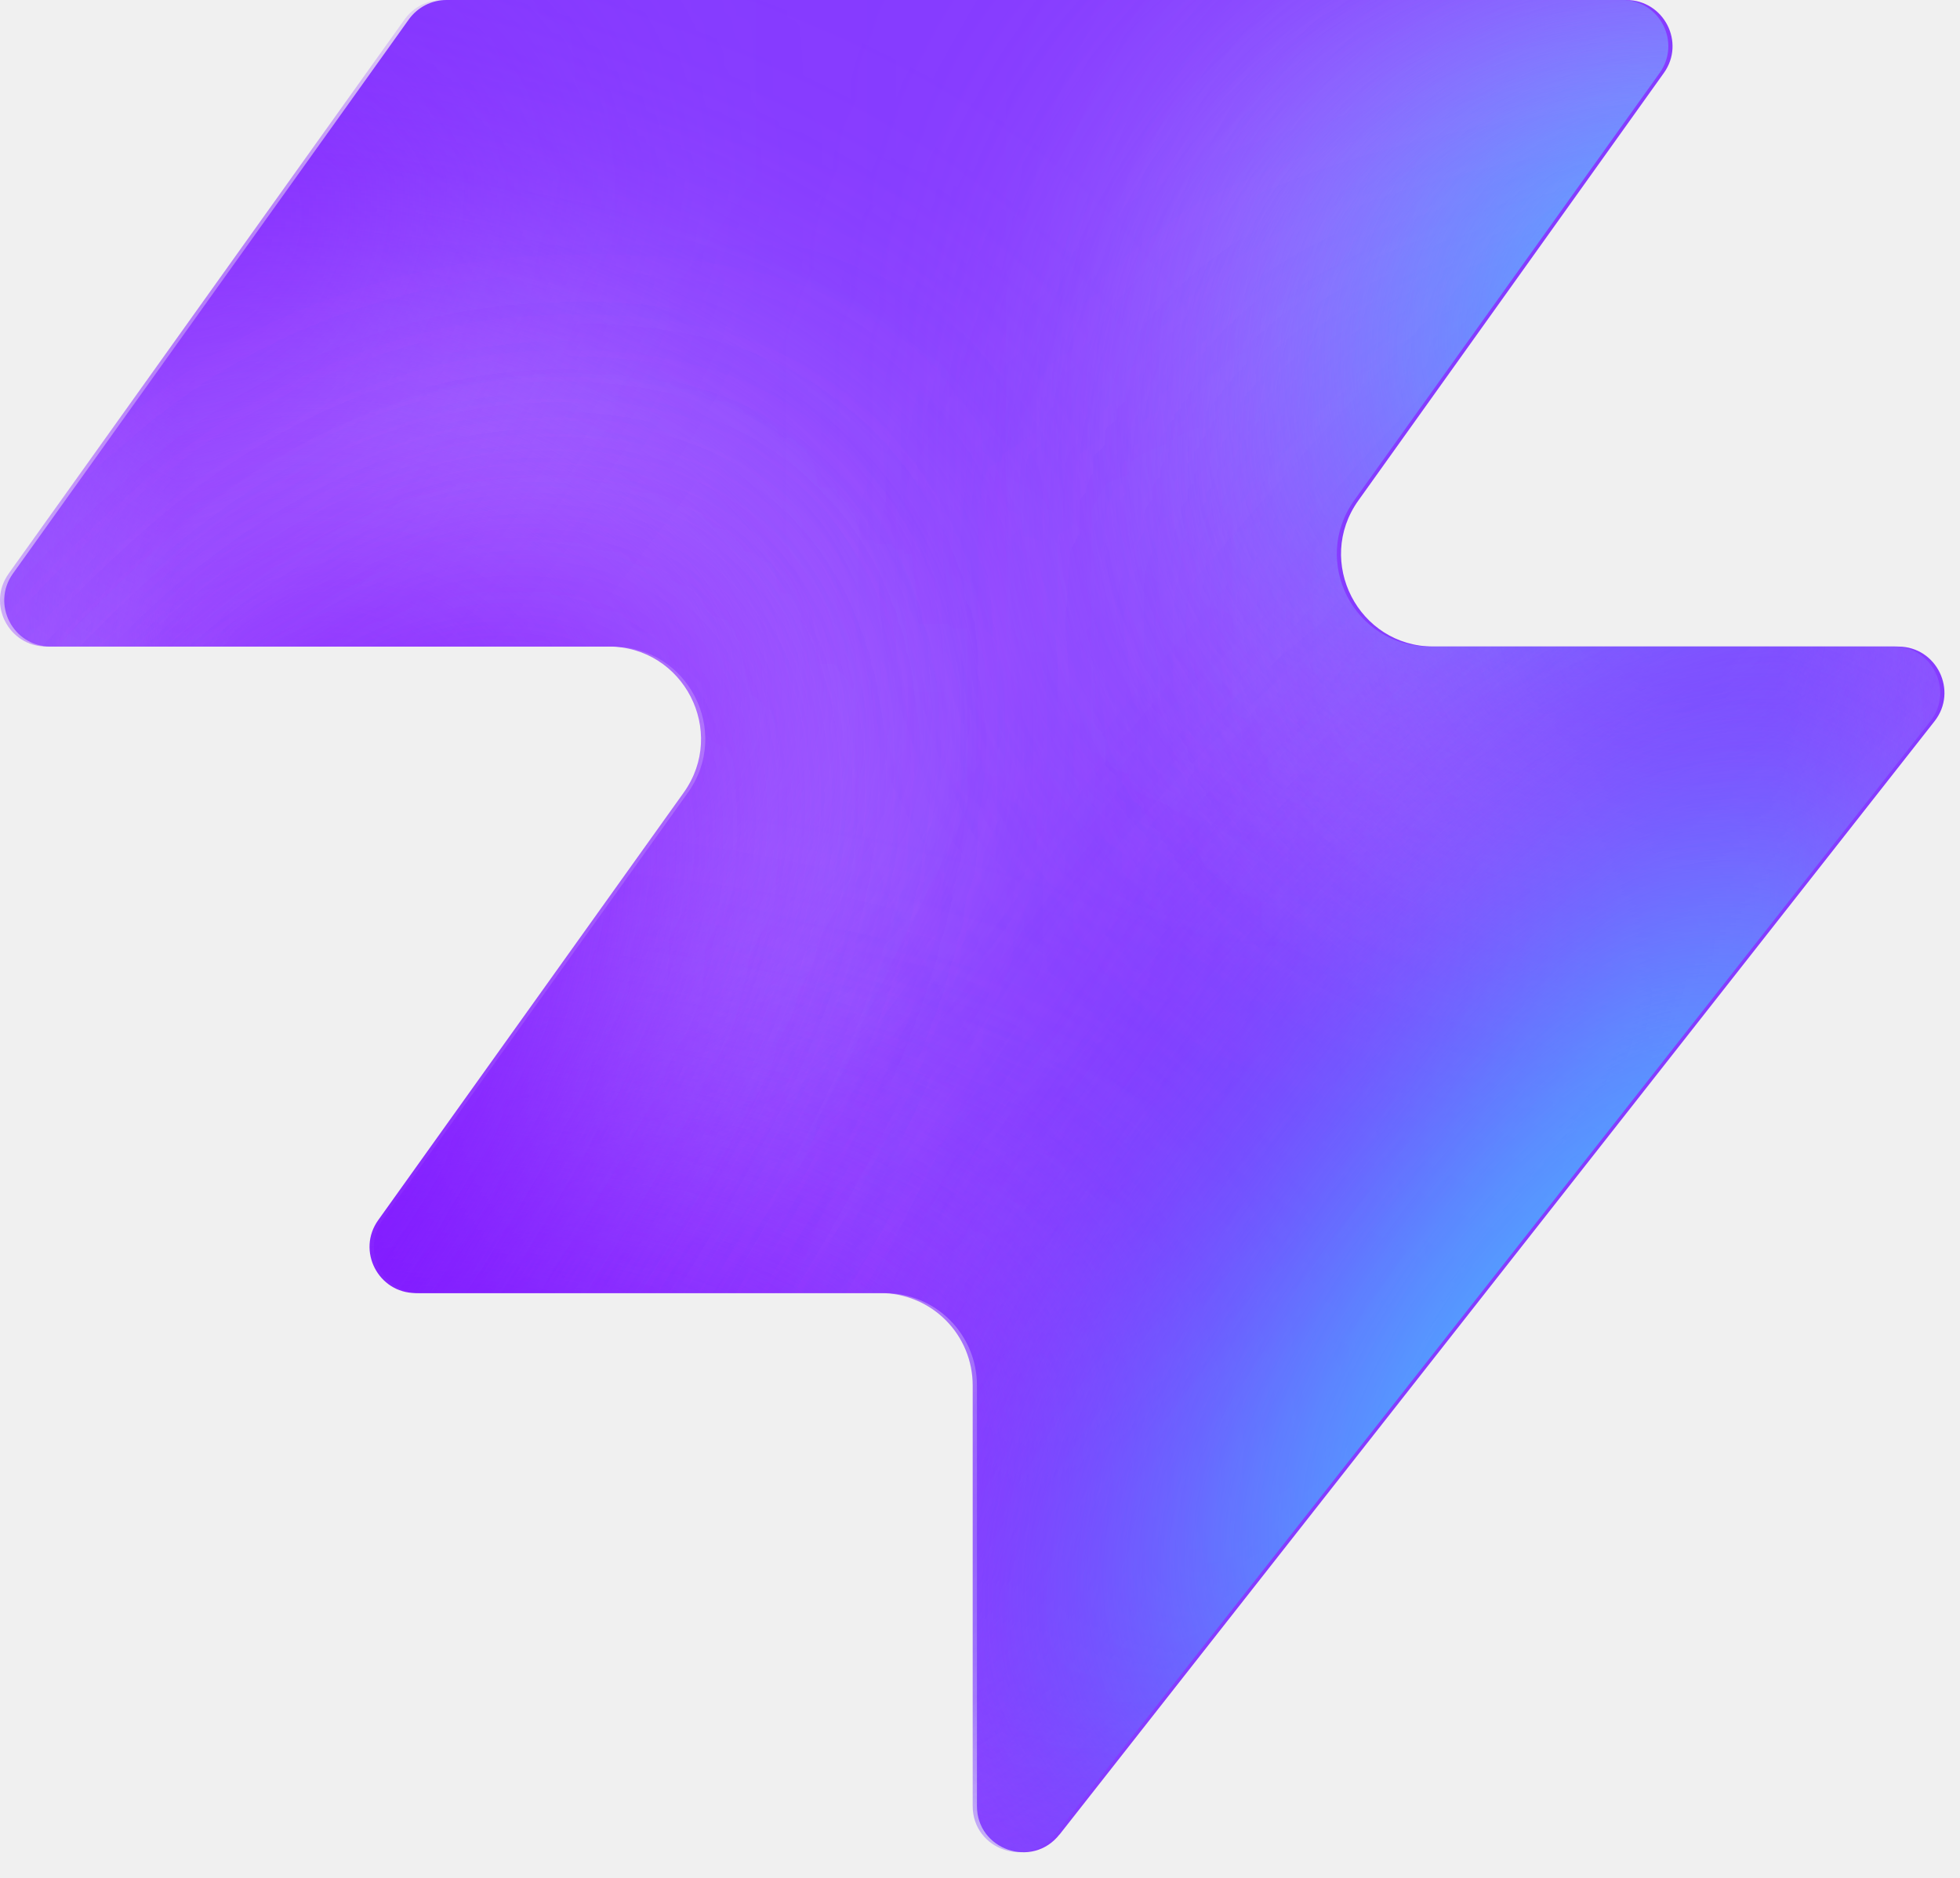
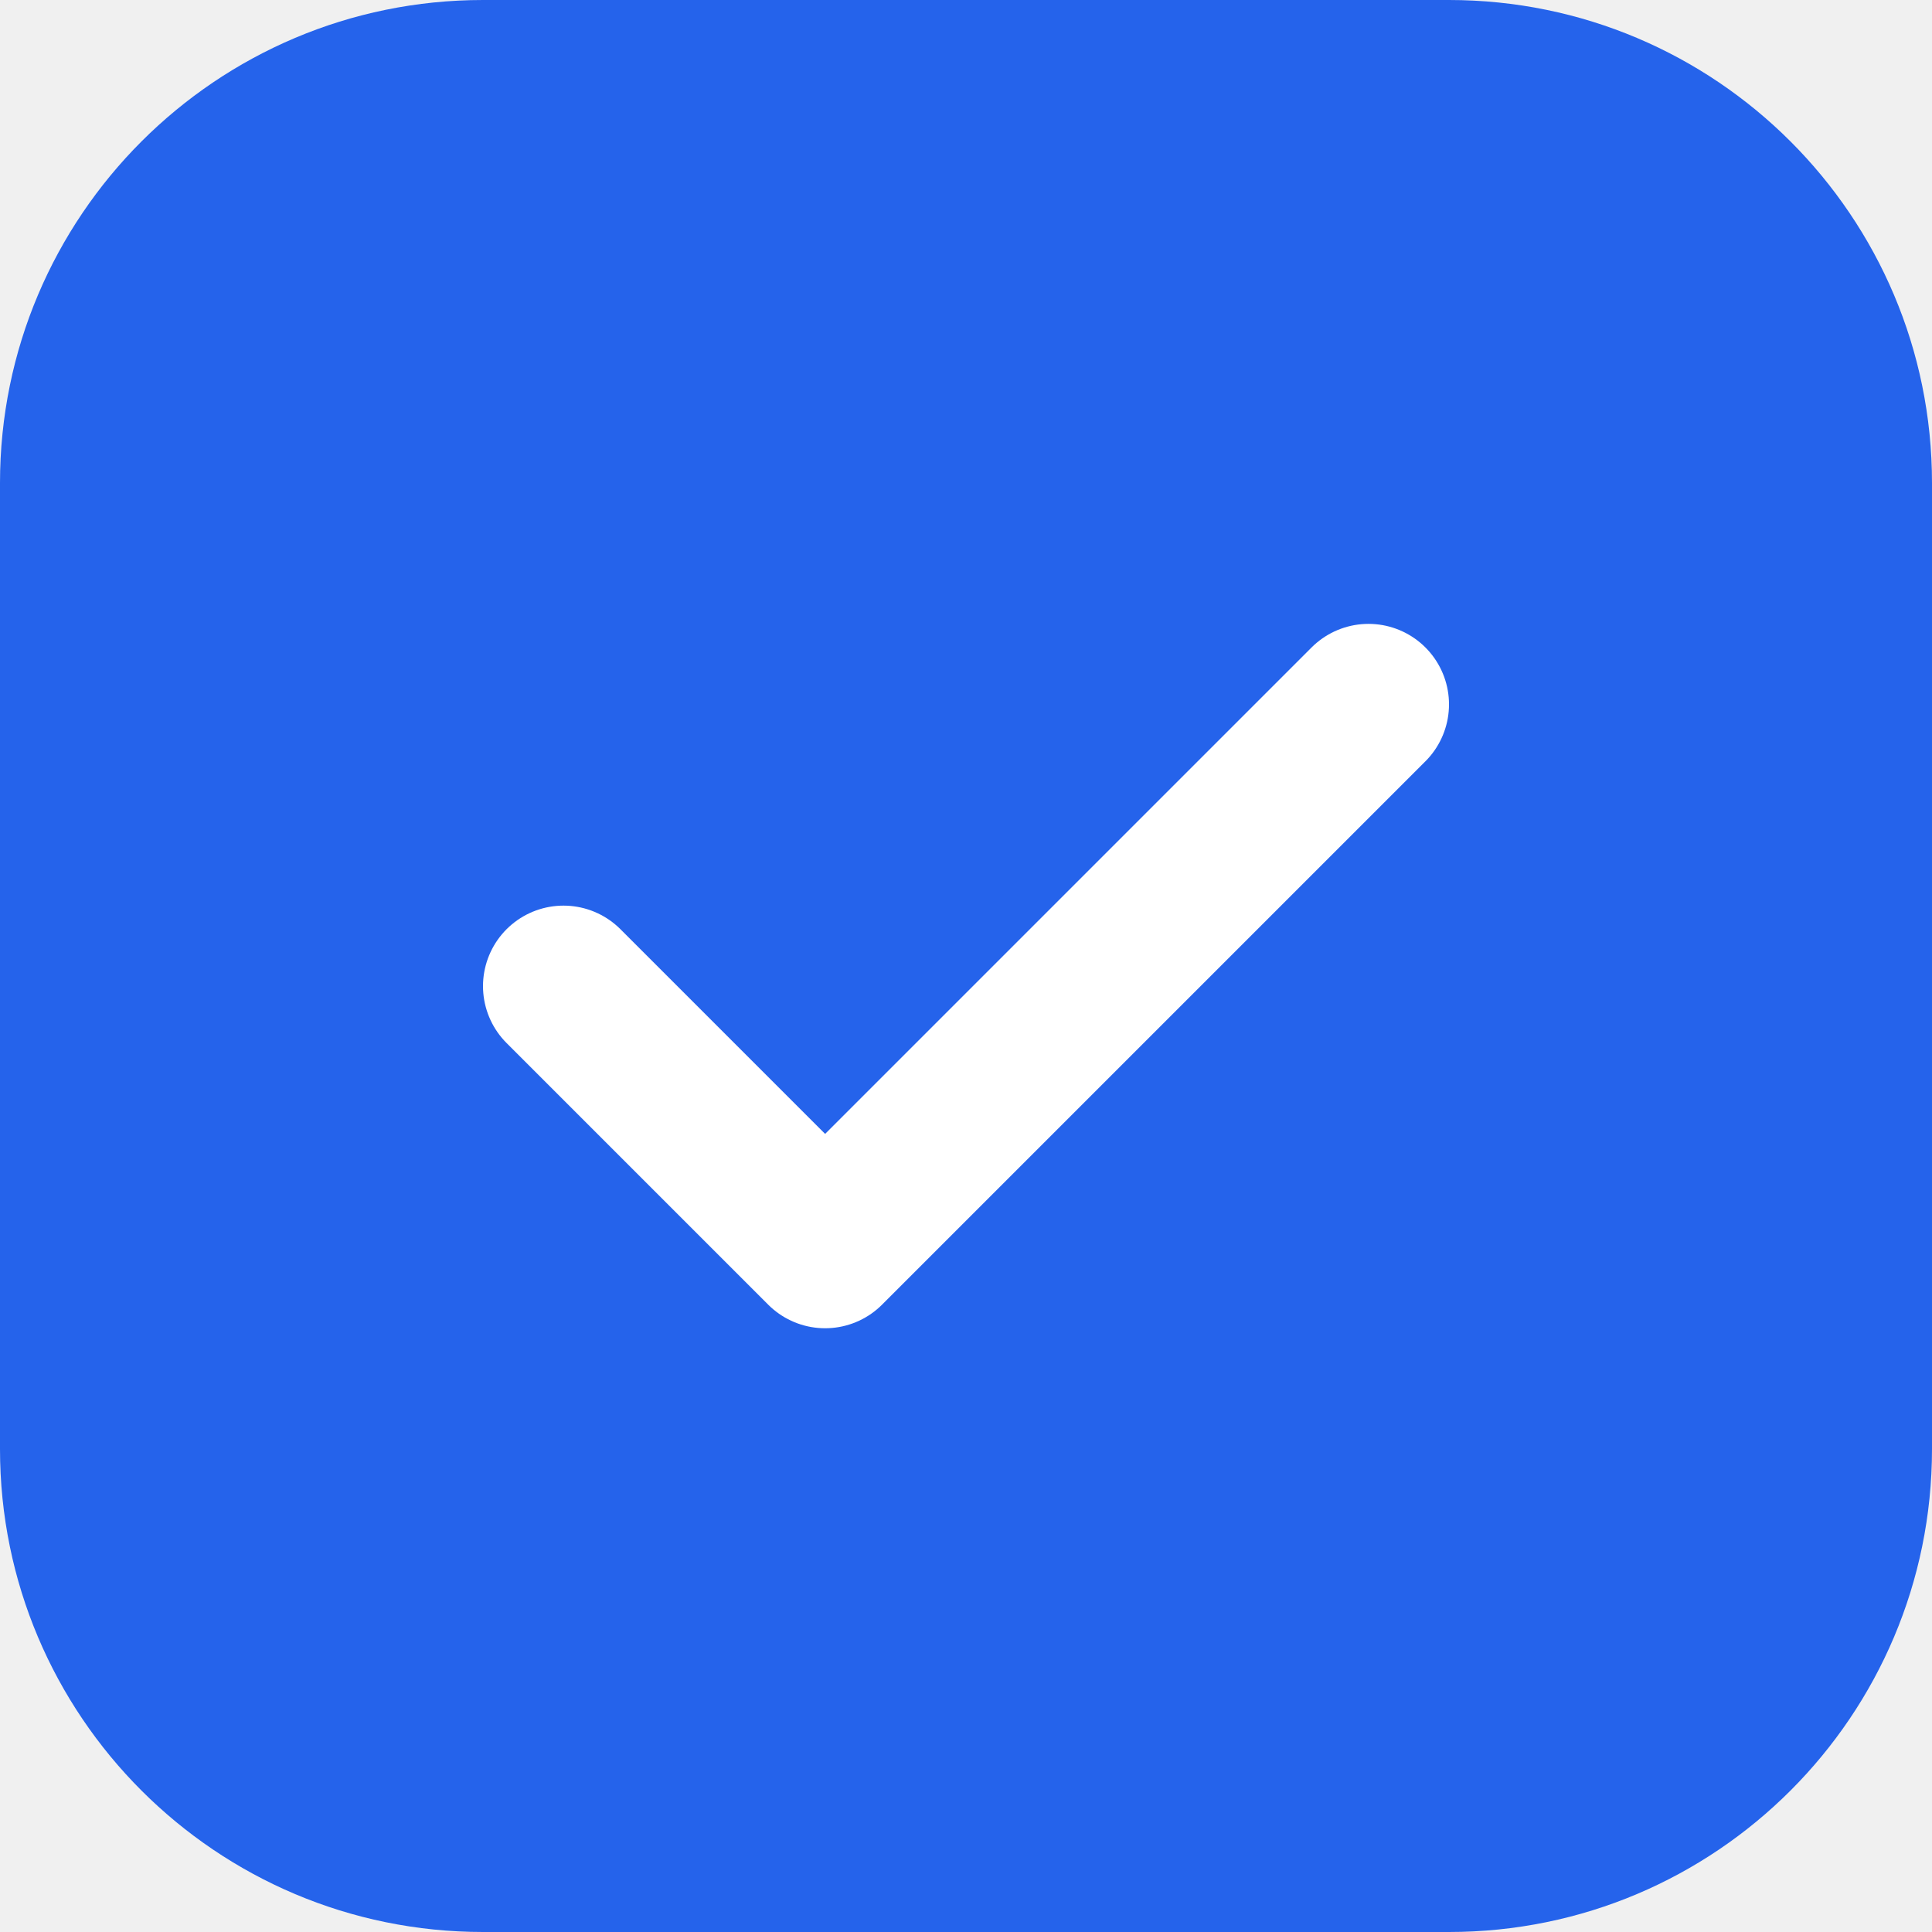
- <svg xmlns="http://www.w3.org/2000/svg" width="48" height="46" fill="none" viewBox="0 0 48 46">
-   <path fill="#863bff" d="M25.946 44.938c-.664.845-2.021.375-2.021-.698V33.937a2.26 2.26 0 0 0-2.262-2.262H10.287c-.92 0-1.456-1.04-.92-1.788l7.48-10.471c1.07-1.497 0-3.578-1.842-3.578H1.237c-.92 0-1.456-1.04-.92-1.788L10.013.474c.214-.297.556-.474.92-.474h28.894c.92 0 1.456 1.04.92 1.788l-7.48 10.471c-1.07 1.498 0 3.579 1.842 3.579h11.377c.943 0 1.473 1.088.89 1.83L25.947 44.94z" style="fill:#863bff;fill:color(display-p3 .525 .23 1);fill-opacity:1" />
-   <mask id="a" width="48" height="46" x="0" y="0" maskUnits="userSpaceOnUse" style="mask-type:alpha">
-     <path fill="#000" d="M25.842 44.938c-.664.844-2.021.375-2.021-.698V33.937a2.26 2.26 0 0 0-2.262-2.262H10.183c-.92 0-1.456-1.04-.92-1.788l7.48-10.471c1.07-1.498 0-3.579-1.842-3.579H1.133c-.92 0-1.456-1.04-.92-1.787L9.91.473c.214-.297.556-.474.92-.474h28.894c.92 0 1.456 1.04.92 1.788l-7.48 10.471c-1.07 1.498 0 3.578 1.842 3.578h11.377c.943 0 1.473 1.088.89 1.832L25.843 44.94z" style="fill:#000;fill-opacity:1" />
-   </mask>
-   <g mask="url(#a)">
-     <g filter="url(#b)">
-       <ellipse cx="5.508" cy="14.704" fill="#ede6ff" rx="5.508" ry="14.704" style="fill:#ede6ff;fill:color(display-p3 .927 .903 1);fill-opacity:1" transform="matrix(.00324 1 1 -.00324 -4.47 31.516)" />
-     </g>
-     <g filter="url(#c)">
-       <ellipse cx="10.399" cy="29.851" fill="#ede6ff" rx="10.399" ry="29.851" style="fill:#ede6ff;fill:color(display-p3 .927 .903 1);fill-opacity:1" transform="matrix(.00324 1 1 -.00324 -39.328 7.883)" />
-     </g>
-     <g filter="url(#d)">
-       <ellipse cx="5.508" cy="30.487" fill="#7e14ff" rx="5.508" ry="30.487" style="fill:#7e14ff;fill:color(display-p3 .492 .077 1);fill-opacity:1" transform="rotate(89.814 -25.913 -14.639)scale(1 -1)" />
-     </g>
-     <g filter="url(#e)">
-       <ellipse cx="5.508" cy="30.599" fill="#7e14ff" rx="5.508" ry="30.599" style="fill:#7e14ff;fill:color(display-p3 .492 .077 1);fill-opacity:1" transform="rotate(89.814 -32.644 -3.334)scale(1 -1)" />
-     </g>
-     <g filter="url(#f)">
-       <ellipse cx="5.508" cy="30.599" fill="#7e14ff" rx="5.508" ry="30.599" style="fill:#7e14ff;fill:color(display-p3 .492 .077 1);fill-opacity:1" transform="matrix(.00324 1 1 -.00324 -34.34 30.47)" />
-     </g>
-     <g filter="url(#g)">
-       <ellipse cx="14.072" cy="22.078" fill="#ede6ff" rx="14.072" ry="22.078" style="fill:#ede6ff;fill:color(display-p3 .927 .903 1);fill-opacity:1" transform="rotate(93.35 24.506 48.493)scale(-1 1)" />
-     </g>
-     <g filter="url(#h)">
-       <ellipse cx="3.47" cy="21.501" fill="#7e14ff" rx="3.47" ry="21.501" style="fill:#7e14ff;fill:color(display-p3 .492 .077 1);fill-opacity:1" transform="rotate(89.009 28.708 47.59)scale(-1 1)" />
-     </g>
-     <g filter="url(#i)">
-       <ellipse cx="3.47" cy="21.501" fill="#7e14ff" rx="3.47" ry="21.501" style="fill:#7e14ff;fill:color(display-p3 .492 .077 1);fill-opacity:1" transform="rotate(89.009 28.708 47.59)scale(-1 1)" />
-     </g>
-     <g filter="url(#j)">
-       <ellipse cx=".387" cy="8.972" fill="#7e14ff" rx="4.407" ry="29.108" style="fill:#7e14ff;fill:color(display-p3 .492 .077 1);fill-opacity:1" transform="rotate(39.51 .387 8.972)" />
-     </g>
-     <g filter="url(#k)">
-       <ellipse cx="47.523" cy="-6.092" fill="#7e14ff" rx="4.407" ry="29.108" style="fill:#7e14ff;fill:color(display-p3 .492 .077 1);fill-opacity:1" transform="rotate(37.892 47.523 -6.092)" />
-     </g>
-     <g filter="url(#l)">
-       <ellipse cx="41.412" cy="6.333" fill="#47bfff" rx="5.971" ry="9.665" style="fill:#47bfff;fill:color(display-p3 .28 .748 1);fill-opacity:1" transform="rotate(37.892 41.412 6.333)" />
-     </g>
-     <g filter="url(#m)">
-       <ellipse cx="-1.879" cy="38.332" fill="#7e14ff" rx="4.407" ry="29.108" style="fill:#7e14ff;fill:color(display-p3 .492 .077 1);fill-opacity:1" transform="rotate(37.892 -1.88 38.332)" />
-     </g>
-     <g filter="url(#n)">
-       <ellipse cx="-1.879" cy="38.332" fill="#7e14ff" rx="4.407" ry="29.108" style="fill:#7e14ff;fill:color(display-p3 .492 .077 1);fill-opacity:1" transform="rotate(37.892 -1.88 38.332)" />
-     </g>
-     <g filter="url(#o)">
-       <ellipse cx="35.651" cy="29.907" fill="#7e14ff" rx="4.407" ry="29.108" style="fill:#7e14ff;fill:color(display-p3 .492 .077 1);fill-opacity:1" transform="rotate(37.892 35.651 29.907)" />
-     </g>
-     <g filter="url(#p)">
-       <ellipse cx="38.418" cy="32.4" fill="#47bfff" rx="5.971" ry="15.297" style="fill:#47bfff;fill:color(display-p3 .28 .748 1);fill-opacity:1" transform="rotate(37.892 38.418 32.4)" />
-     </g>
-   </g>
-   <defs>
-     <filter id="b" width="60.045" height="41.654" x="-19.77" y="16.149" color-interpolation-filters="sRGB" filterUnits="userSpaceOnUse">
-       <feFlood flood-opacity="0" result="BackgroundImageFix" />
-       <feBlend in="SourceGraphic" in2="BackgroundImageFix" result="shape" />
-       <feGaussianBlur result="effect1_foregroundBlur_2002_17158" stdDeviation="7.659" />
-     </filter>
-     <filter id="c" width="90.34" height="51.437" x="-54.613" y="-7.533" color-interpolation-filters="sRGB" filterUnits="userSpaceOnUse">
-       <feFlood flood-opacity="0" result="BackgroundImageFix" />
-       <feBlend in="SourceGraphic" in2="BackgroundImageFix" result="shape" />
-       <feGaussianBlur result="effect1_foregroundBlur_2002_17158" stdDeviation="7.659" />
-     </filter>
-     <filter id="d" width="79.355" height="29.4" x="-49.64" y="2.03" color-interpolation-filters="sRGB" filterUnits="userSpaceOnUse">
-       <feFlood flood-opacity="0" result="BackgroundImageFix" />
-       <feBlend in="SourceGraphic" in2="BackgroundImageFix" result="shape" />
-       <feGaussianBlur result="effect1_foregroundBlur_2002_17158" stdDeviation="4.596" />
-     </filter>
-     <filter id="e" width="79.579" height="29.4" x="-45.045" y="20.029" color-interpolation-filters="sRGB" filterUnits="userSpaceOnUse">
-       <feFlood flood-opacity="0" result="BackgroundImageFix" />
-       <feBlend in="SourceGraphic" in2="BackgroundImageFix" result="shape" />
-       <feGaussianBlur result="effect1_foregroundBlur_2002_17158" stdDeviation="4.596" />
-     </filter>
-     <filter id="f" width="79.579" height="29.4" x="-43.513" y="21.178" color-interpolation-filters="sRGB" filterUnits="userSpaceOnUse">
-       <feFlood flood-opacity="0" result="BackgroundImageFix" />
-       <feBlend in="SourceGraphic" in2="BackgroundImageFix" result="shape" />
-       <feGaussianBlur result="effect1_foregroundBlur_2002_17158" stdDeviation="4.596" />
-     </filter>
-     <filter id="g" width="74.749" height="58.852" x="15.756" y="-17.901" color-interpolation-filters="sRGB" filterUnits="userSpaceOnUse">
-       <feFlood flood-opacity="0" result="BackgroundImageFix" />
-       <feBlend in="SourceGraphic" in2="BackgroundImageFix" result="shape" />
-       <feGaussianBlur result="effect1_foregroundBlur_2002_17158" stdDeviation="7.659" />
-     </filter>
-     <filter id="h" width="61.377" height="25.362" x="23.548" y="2.284" color-interpolation-filters="sRGB" filterUnits="userSpaceOnUse">
-       <feFlood flood-opacity="0" result="BackgroundImageFix" />
-       <feBlend in="SourceGraphic" in2="BackgroundImageFix" result="shape" />
-       <feGaussianBlur result="effect1_foregroundBlur_2002_17158" stdDeviation="4.596" />
-     </filter>
-     <filter id="i" width="61.377" height="25.362" x="23.548" y="2.284" color-interpolation-filters="sRGB" filterUnits="userSpaceOnUse">
-       <feFlood flood-opacity="0" result="BackgroundImageFix" />
-       <feBlend in="SourceGraphic" in2="BackgroundImageFix" result="shape" />
-       <feGaussianBlur result="effect1_foregroundBlur_2002_17158" stdDeviation="4.596" />
-     </filter>
-     <filter id="j" width="56.045" height="63.649" x="-27.636" y="-22.853" color-interpolation-filters="sRGB" filterUnits="userSpaceOnUse">
-       <feFlood flood-opacity="0" result="BackgroundImageFix" />
-       <feBlend in="SourceGraphic" in2="BackgroundImageFix" result="shape" />
-       <feGaussianBlur result="effect1_foregroundBlur_2002_17158" stdDeviation="4.596" />
-     </filter>
-     <filter id="k" width="54.814" height="64.646" x="20.116" y="-38.415" color-interpolation-filters="sRGB" filterUnits="userSpaceOnUse">
-       <feFlood flood-opacity="0" result="BackgroundImageFix" />
-       <feBlend in="SourceGraphic" in2="BackgroundImageFix" result="shape" />
-       <feGaussianBlur result="effect1_foregroundBlur_2002_17158" stdDeviation="4.596" />
-     </filter>
-     <filter id="l" width="33.541" height="35.313" x="24.641" y="-11.323" color-interpolation-filters="sRGB" filterUnits="userSpaceOnUse">
-       <feFlood flood-opacity="0" result="BackgroundImageFix" />
-       <feBlend in="SourceGraphic" in2="BackgroundImageFix" result="shape" />
-       <feGaussianBlur result="effect1_foregroundBlur_2002_17158" stdDeviation="4.596" />
-     </filter>
-     <filter id="m" width="54.814" height="64.646" x="-29.286" y="6.009" color-interpolation-filters="sRGB" filterUnits="userSpaceOnUse">
-       <feFlood flood-opacity="0" result="BackgroundImageFix" />
-       <feBlend in="SourceGraphic" in2="BackgroundImageFix" result="shape" />
-       <feGaussianBlur result="effect1_foregroundBlur_2002_17158" stdDeviation="4.596" />
-     </filter>
-     <filter id="n" width="54.814" height="64.646" x="-29.286" y="6.009" color-interpolation-filters="sRGB" filterUnits="userSpaceOnUse">
-       <feFlood flood-opacity="0" result="BackgroundImageFix" />
-       <feBlend in="SourceGraphic" in2="BackgroundImageFix" result="shape" />
-       <feGaussianBlur result="effect1_foregroundBlur_2002_17158" stdDeviation="4.596" />
-     </filter>
-     <filter id="o" width="54.814" height="64.646" x="8.244" y="-2.416" color-interpolation-filters="sRGB" filterUnits="userSpaceOnUse">
-       <feFlood flood-opacity="0" result="BackgroundImageFix" />
-       <feBlend in="SourceGraphic" in2="BackgroundImageFix" result="shape" />
-       <feGaussianBlur result="effect1_foregroundBlur_2002_17158" stdDeviation="4.596" />
-     </filter>
-     <filter id="p" width="39.409" height="43.623" x="18.713" y="10.588" color-interpolation-filters="sRGB" filterUnits="userSpaceOnUse">
-       <feFlood flood-opacity="0" result="BackgroundImageFix" />
-       <feBlend in="SourceGraphic" in2="BackgroundImageFix" result="shape" />
-       <feGaussianBlur result="effect1_foregroundBlur_2002_17158" stdDeviation="4.596" />
-     </filter>
-   </defs>
+ <svg xmlns="http://www.w3.org/2000/svg" viewBox="0 0 48 48">
+   <rect width="48" height="48" rx="12" fill="#2563EB" />
+   <path d="M14 24.5l6.5 6.5L34 17.5" fill="none" stroke="#fff" stroke-width="4" stroke-linecap="round" stroke-linejoin="round" />
</svg>
